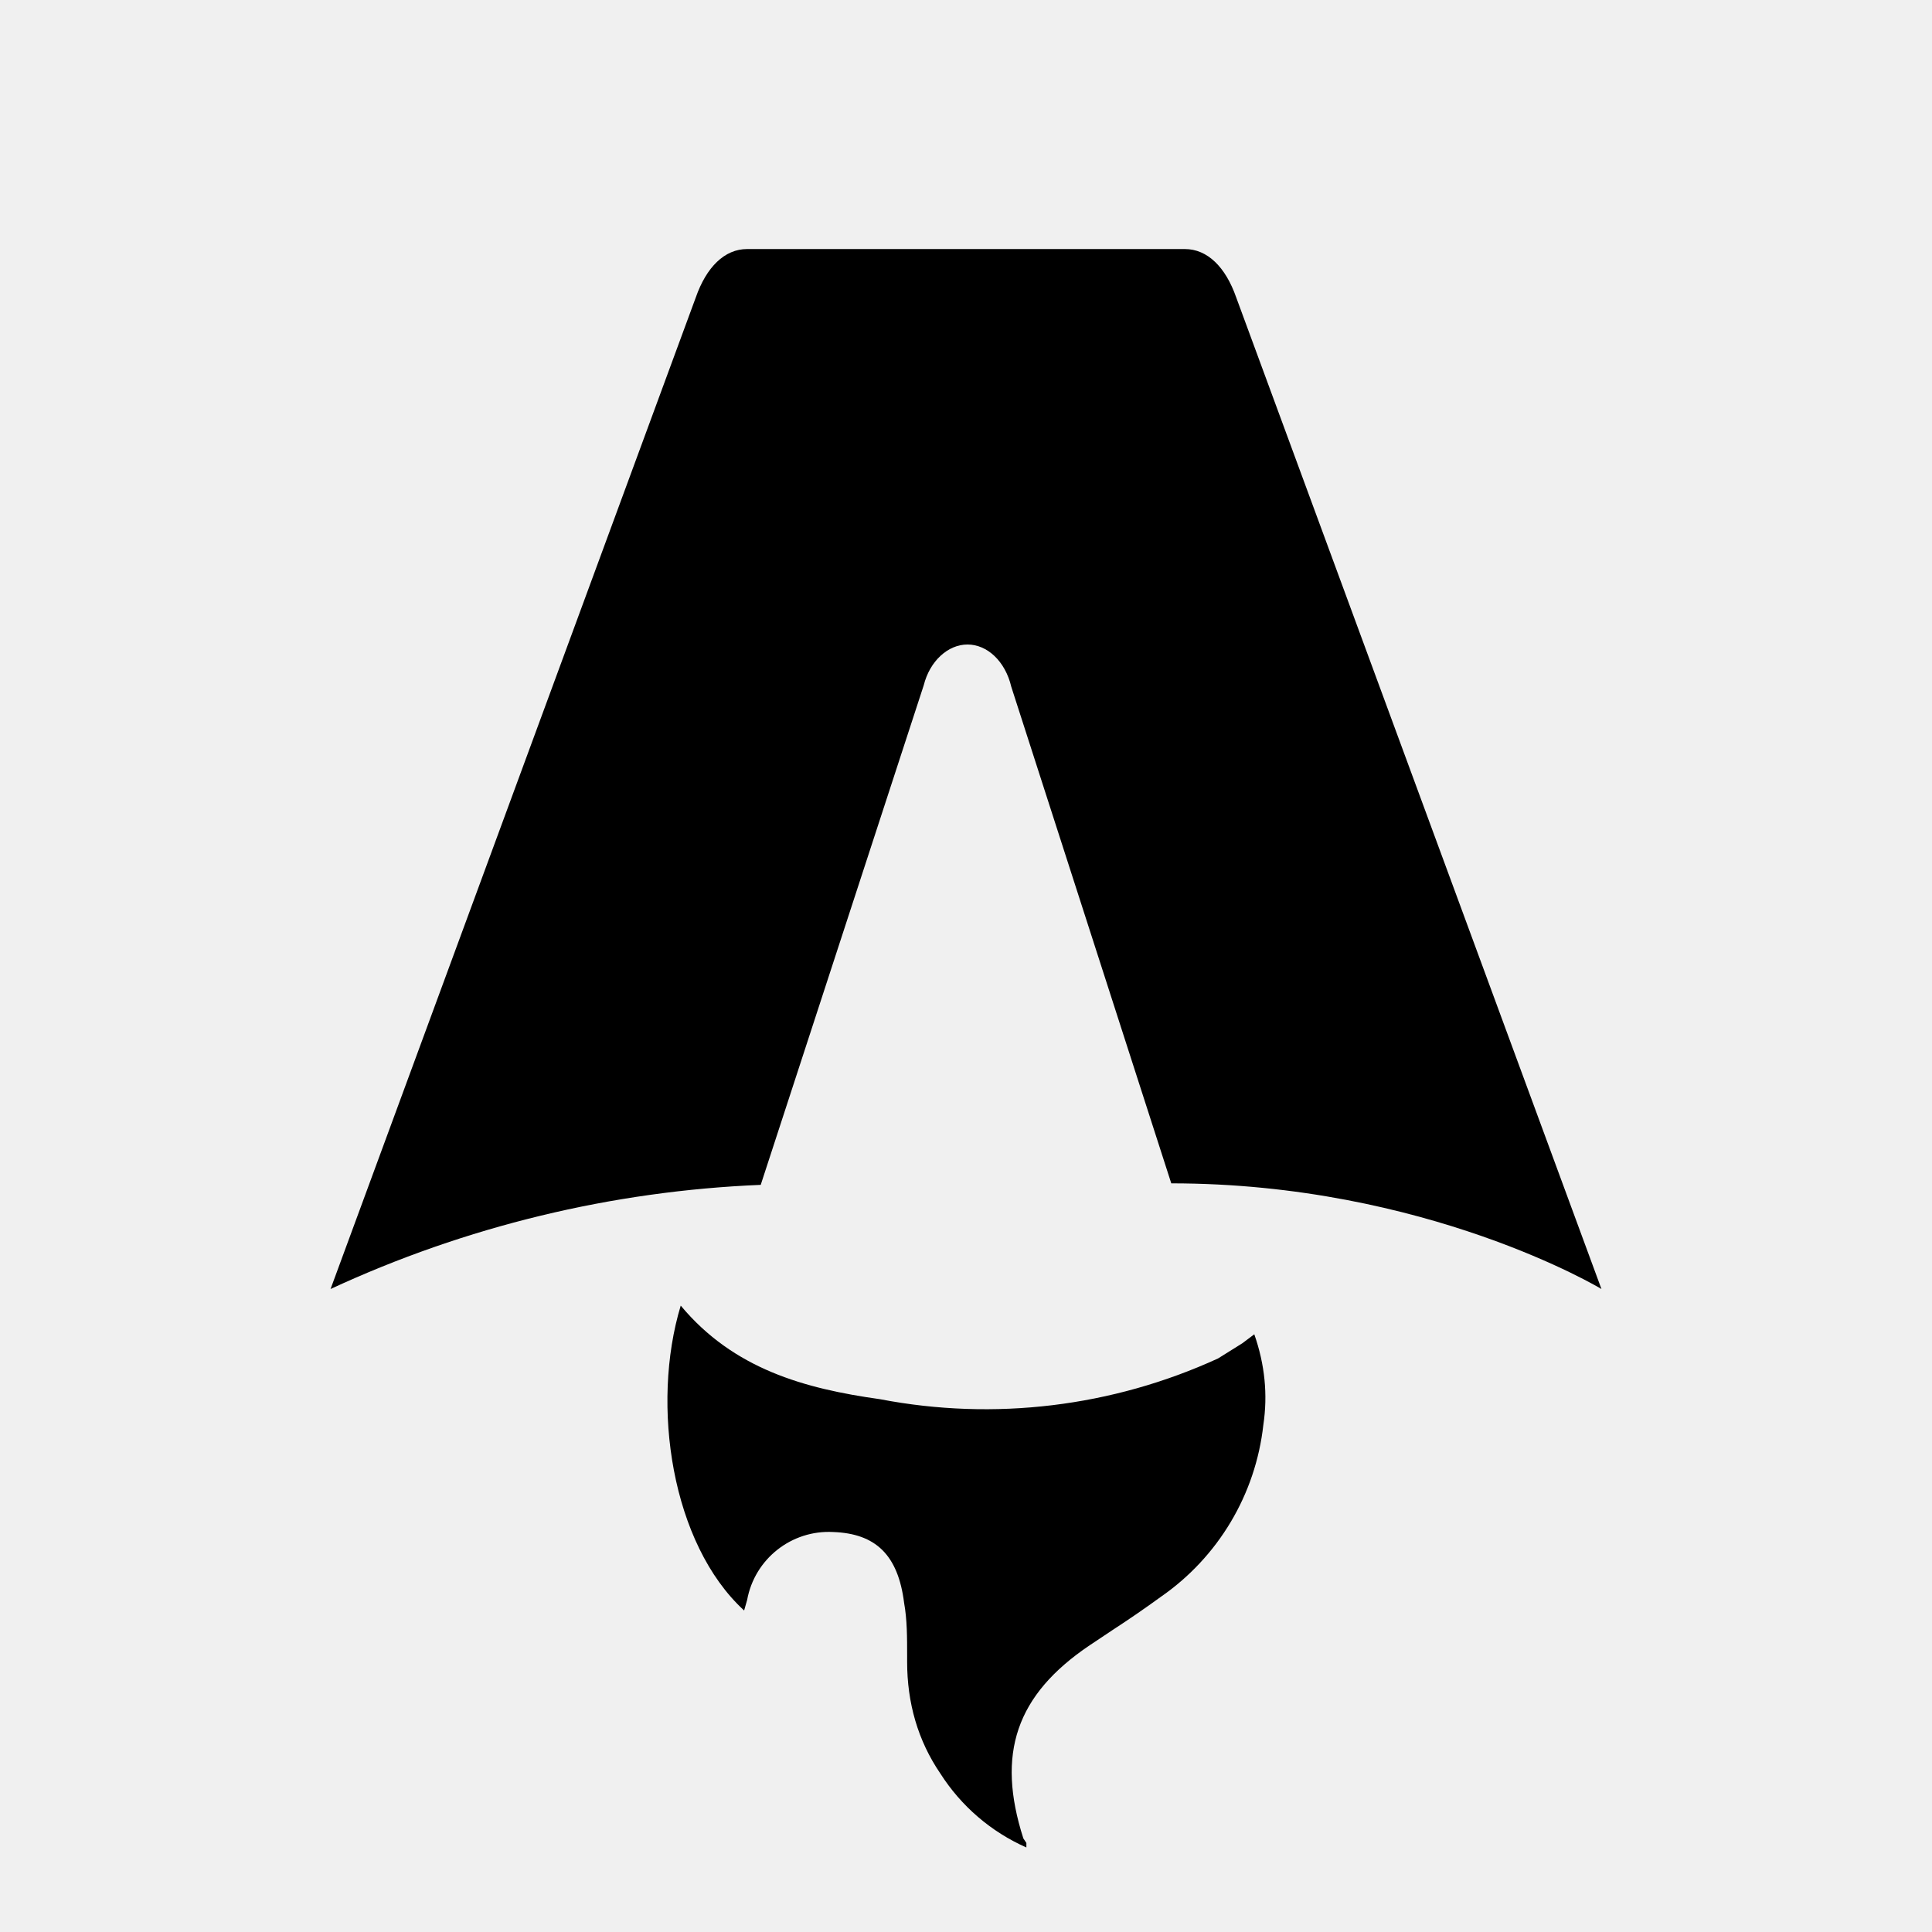
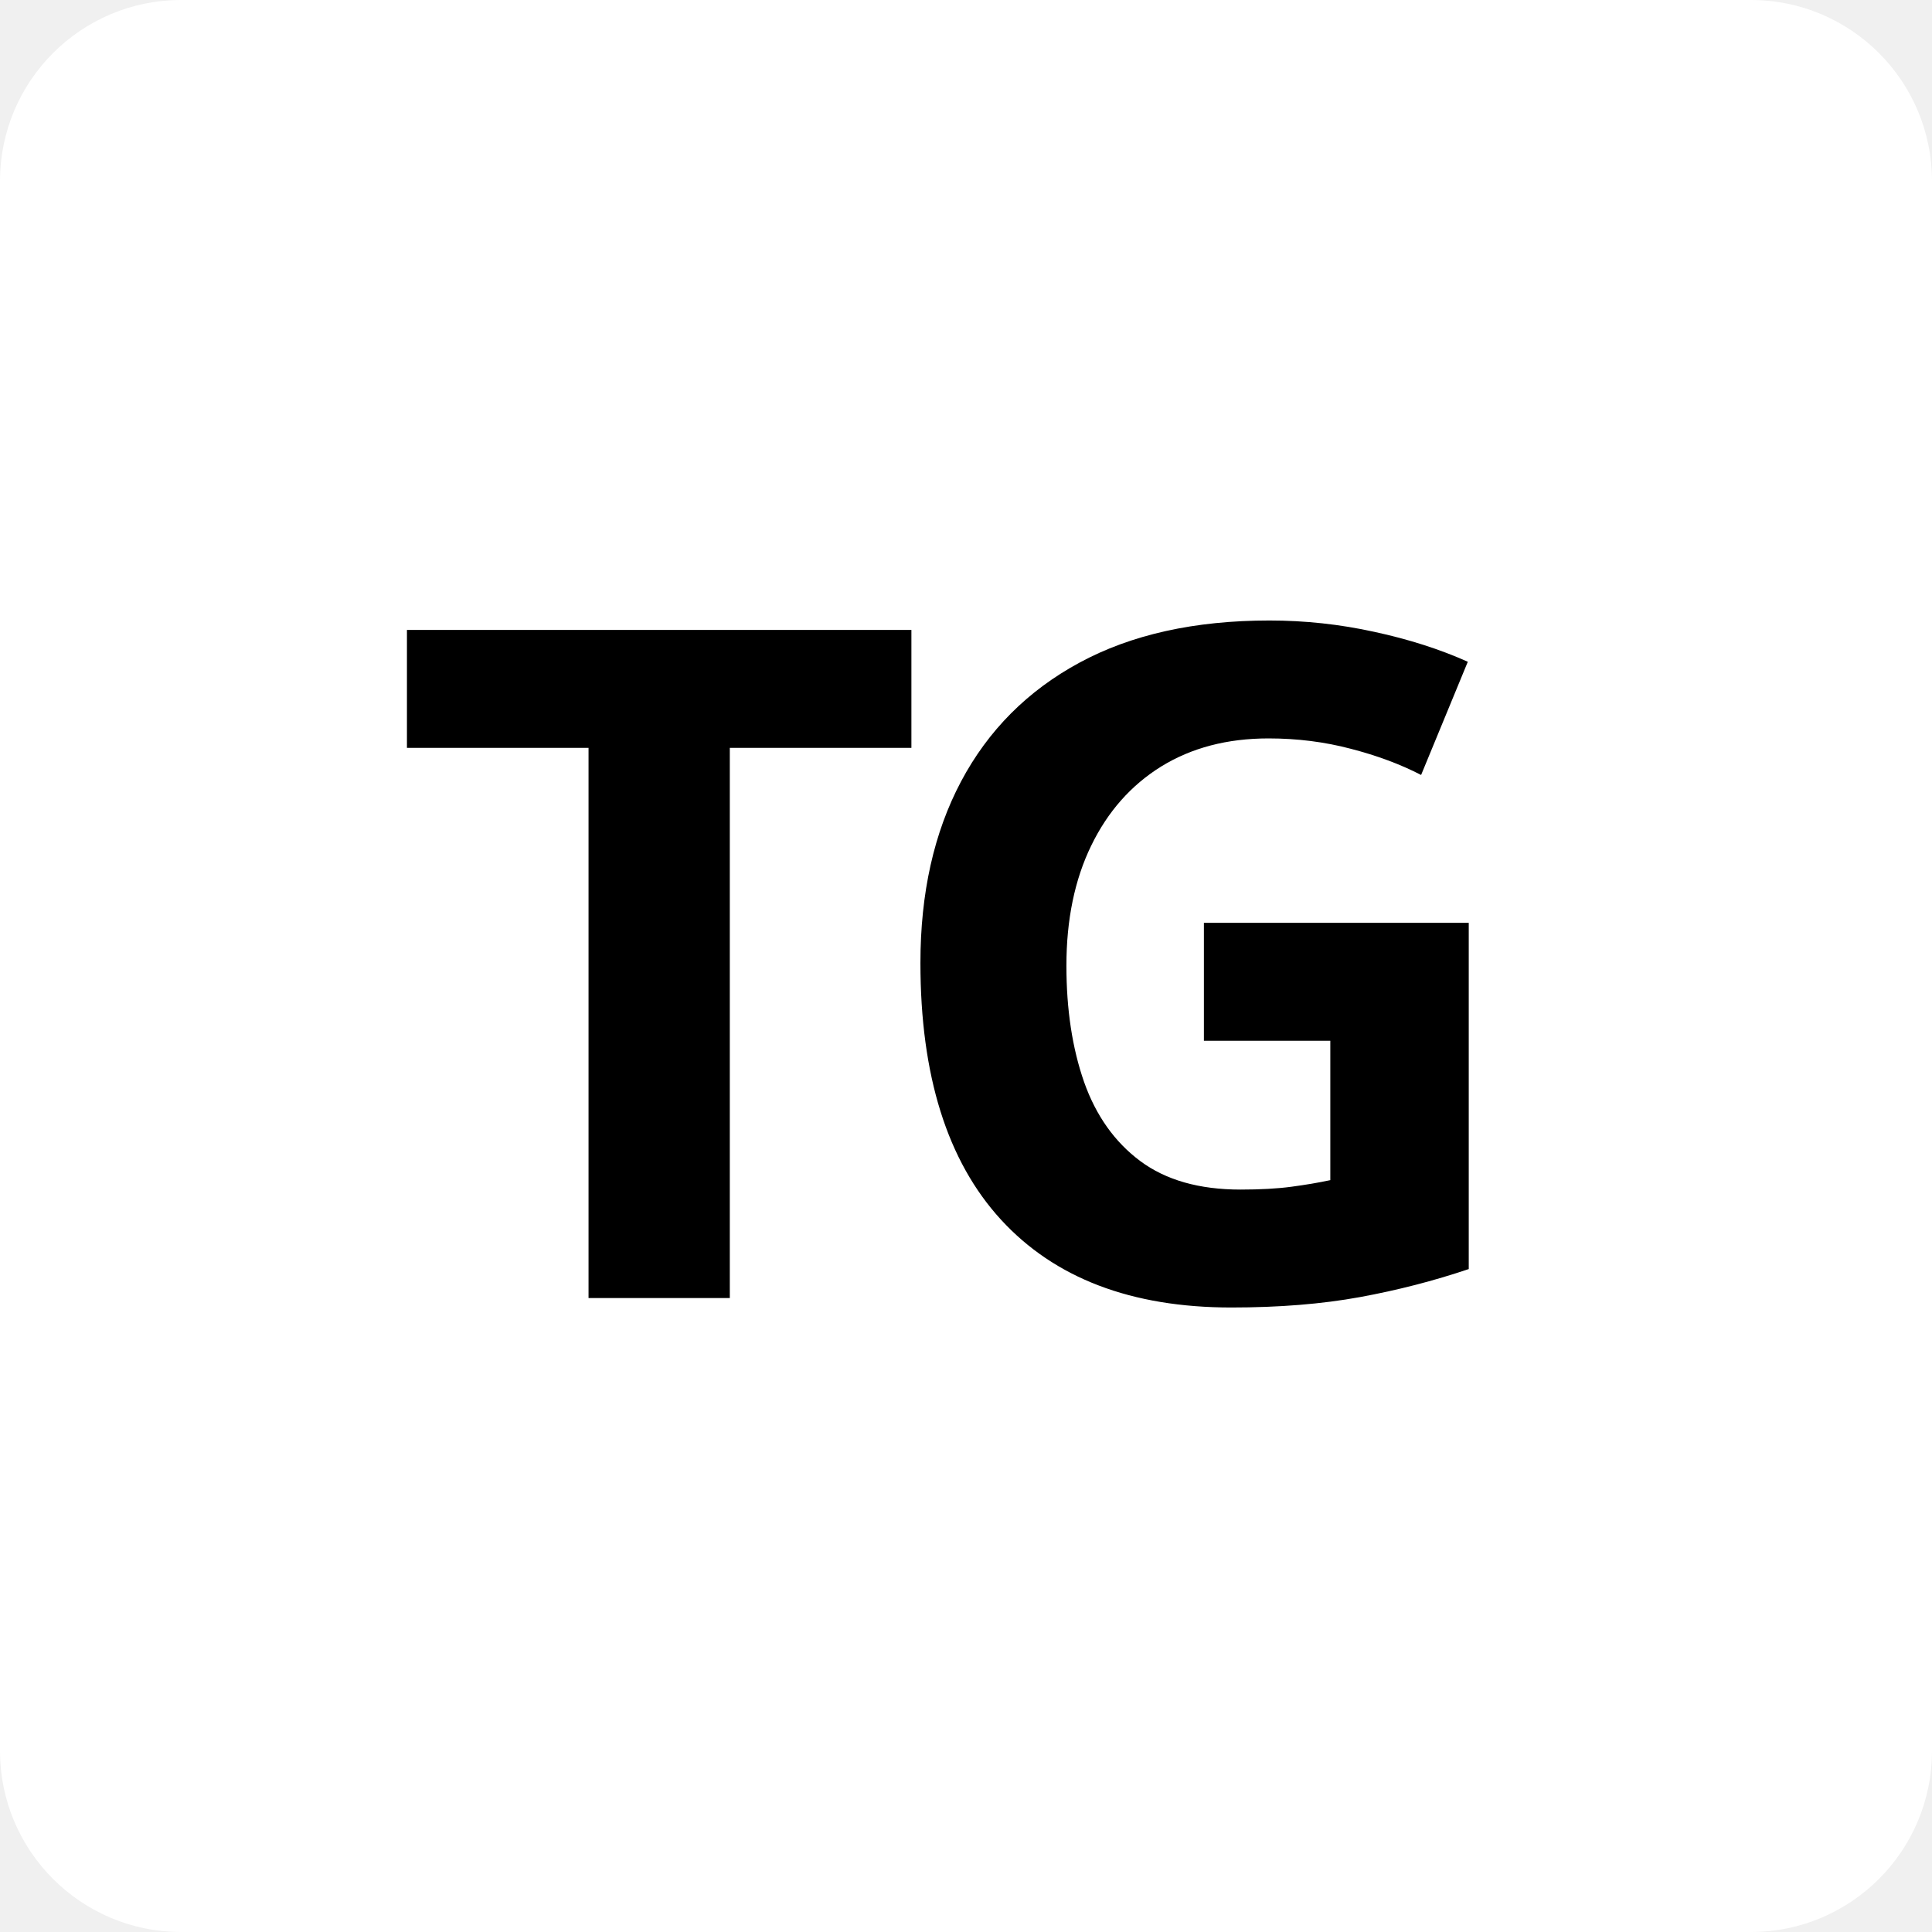
- <svg xmlns="http://www.w3.org/2000/svg" fill="none" viewBox="0 0 128 128">
-   <path d="M50.4 78.5a75.1 75.1 0 0 0-28.5 6.9l24.2-65.7c.7-2 1.9-3.2 3.4-3.2h29c1.5 0 2.7 1.2 3.4 3.2l24.2 65.7s-11.6-7-28.5-7L67 45.5c-.4-1.7-1.6-2.8-2.9-2.8-1.3 0-2.5 1.1-2.9 2.7L50.4 78.5Zm-1.1 28.2Zm-4.2-20.2c-2 6.6-.6 15.8 4.2 20.2a17.5 17.5 0 0 1 .2-.7 5.5 5.5 0 0 1 5.7-4.5c2.8.1 4.3 1.5 4.7 4.7.2 1.1.2 2.3.2 3.5v.4c0 2.7.7 5.2 2.2 7.4a13 13 0 0 0 5.7 4.9v-.3l-.2-.3c-1.8-5.6-.5-9.5 4.4-12.8l1.5-1a73 73 0 0 0 3.2-2.2 16 16 0 0 0 6.8-11.4c.3-2 .1-4-.6-6l-.8.6-1.6 1a37 37 0 0 1-22.4 2.7c-5-.7-9.7-2-13.2-6.2Z" />
-   <style>
-         path { fill: #000; }
-         @media (prefers-color-scheme: dark) {
-             path { fill: #FFF; }
-         }
-     </style>
+ <svg xmlns="http://www.w3.org/2000/svg" viewBox="0 0 128 128">
+   <rect width="128" height="128" rx="12" fill="#FFFFFF" />
+   <text x="64" y="86" font-family="'Orbitron', 'Arial Black', sans-serif" font-size="62" font-weight="900" text-anchor="middle" letter-spacing="-3" fill="#000000">TG</text>
</svg>
